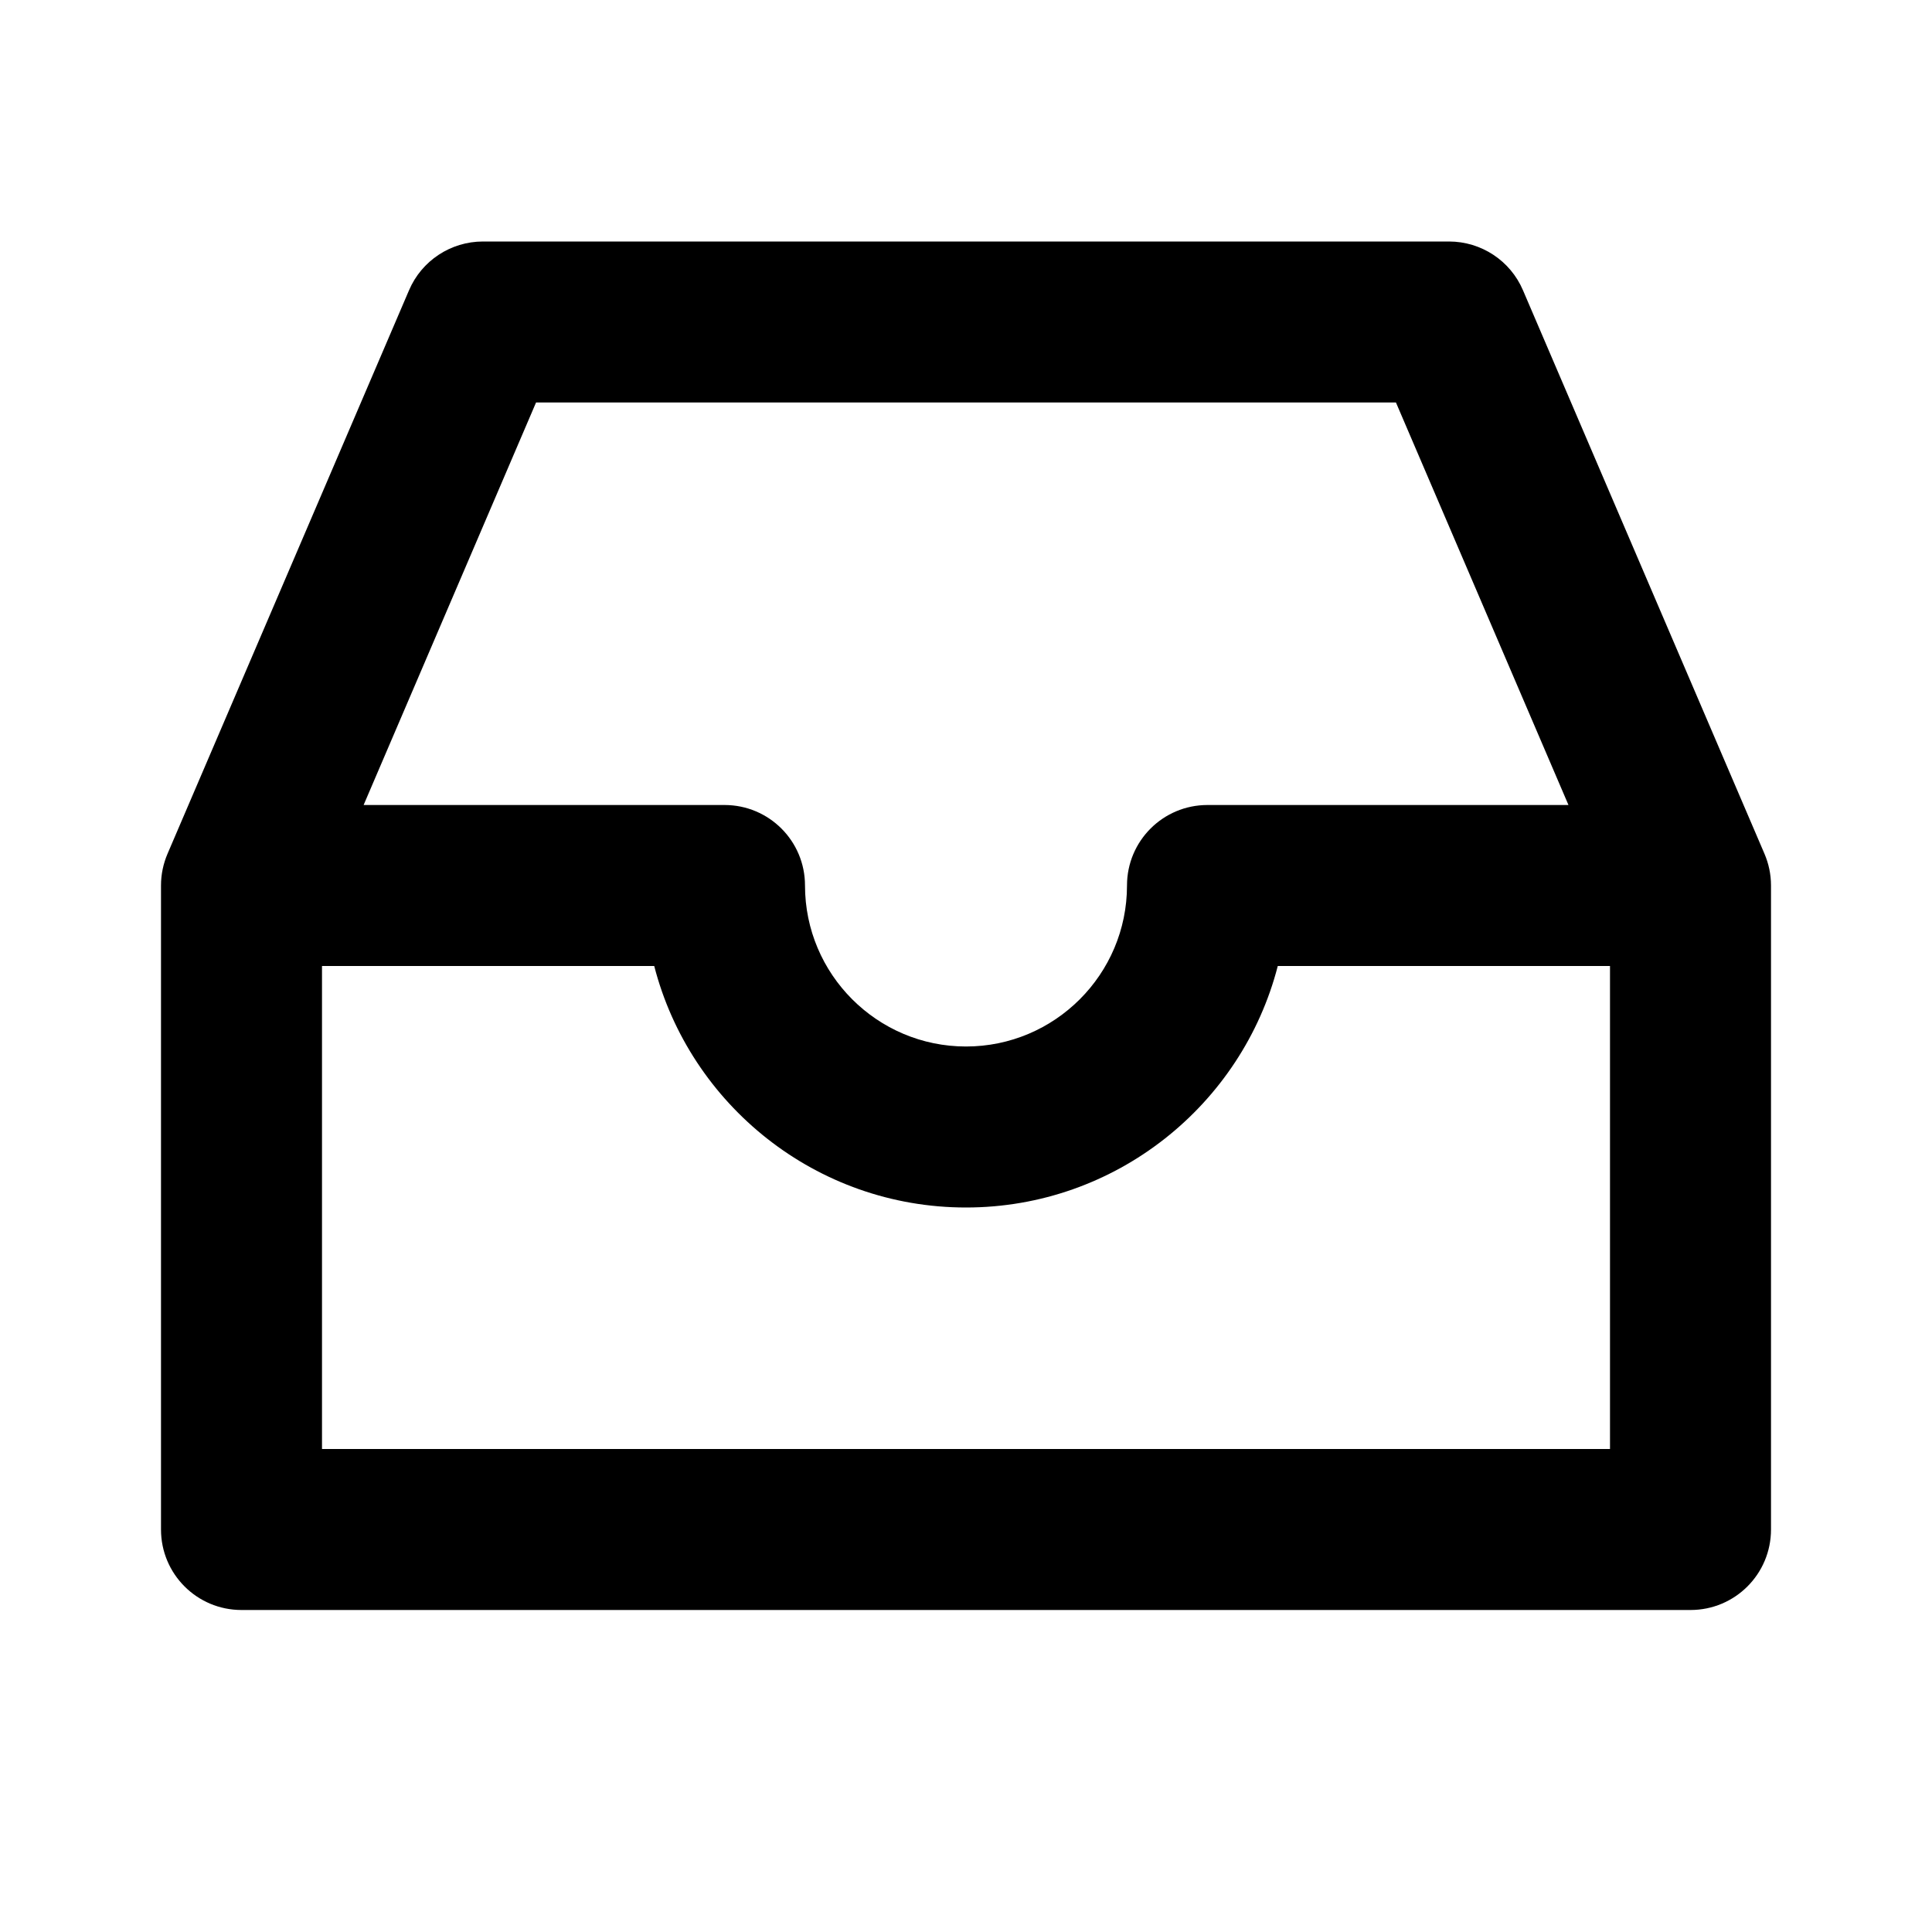
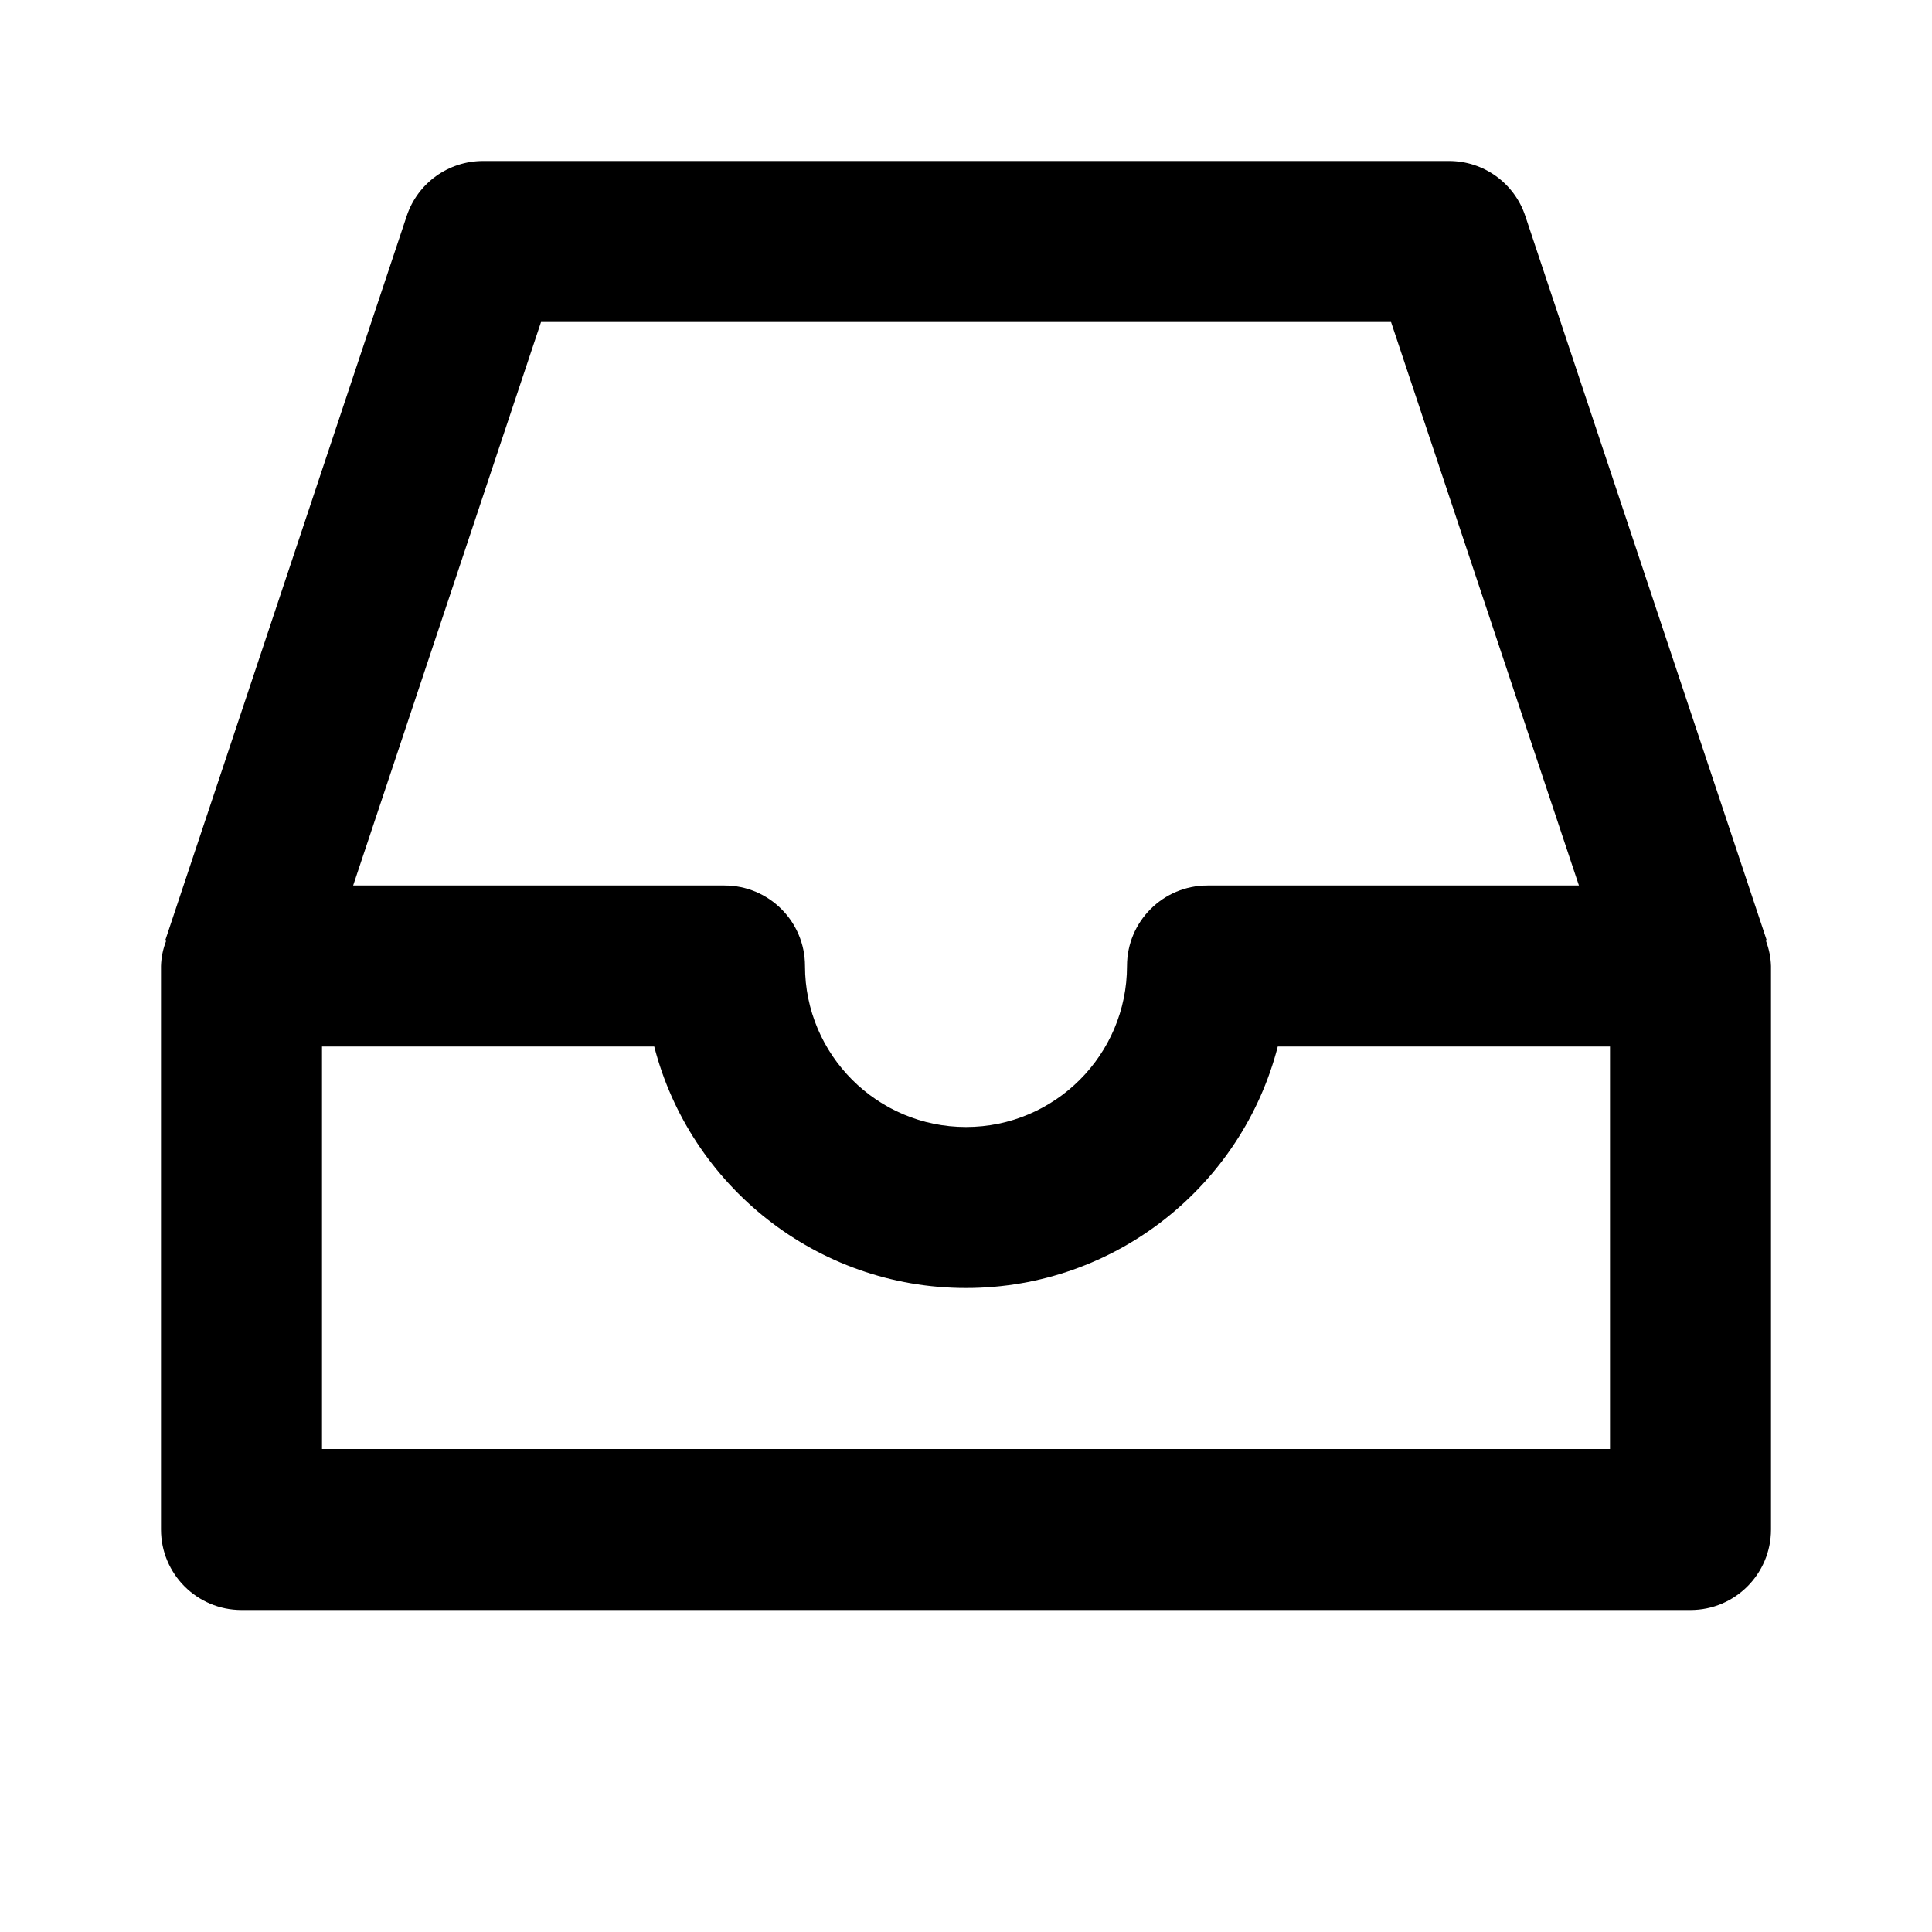
<svg xmlns="http://www.w3.org/2000/svg" width="24" height="24" viewBox="0 0 24 24">
-   <path d="M18.919,3.606C18.762,3.238,18.4,3,18,3H6C5.6,3,5.238,3.238,5.081,3.606l-3,7C2.029,10.728,2,10.86,2,11v8 c0,0.553,0.447,1,1,1h18c0.553,0,1-0.447,1-1v-8c0-0.14-0.029-0.272-0.081-0.394L18.919,3.606z M6.659,5h10.682l2.143,5H15 c-0.553,0-1,0.447-1,1c0,1.103-0.897,2-2,2s-2-0.897-2-2c0-0.553-0.447-1-1-1H4.517L6.659,5z M20,18H4v-6h4.127 c0.444,1.724,2.013,3,3.873,3s3.429-1.276,3.873-3H20V18z" />
+   <path d="M21.948 11.684l-3-9A.997.997 0 0 0 18 2H6a.998.998 0 0 0-.948.684l-3 9 .012.004A.928.928 0 0 0 2 12v7a1 1 0 0 0 1 1h18a1 1 0 0 0 1-1v-7a.964.964 0 0 0-.063-.313l.011-.003zM6.721 4H17.28l2.334 7H15a1 1 0 0 0-1 1c0 1.103-.897 2-2 2s-2-.897-2-2a1 1 0 0 0-1-1H4.387l2.334-7zM20 18H4v-5h4.127c.444 1.724 2.013 3 3.873 3s3.429-1.276 3.873-3H20v5z" />
</svg>
